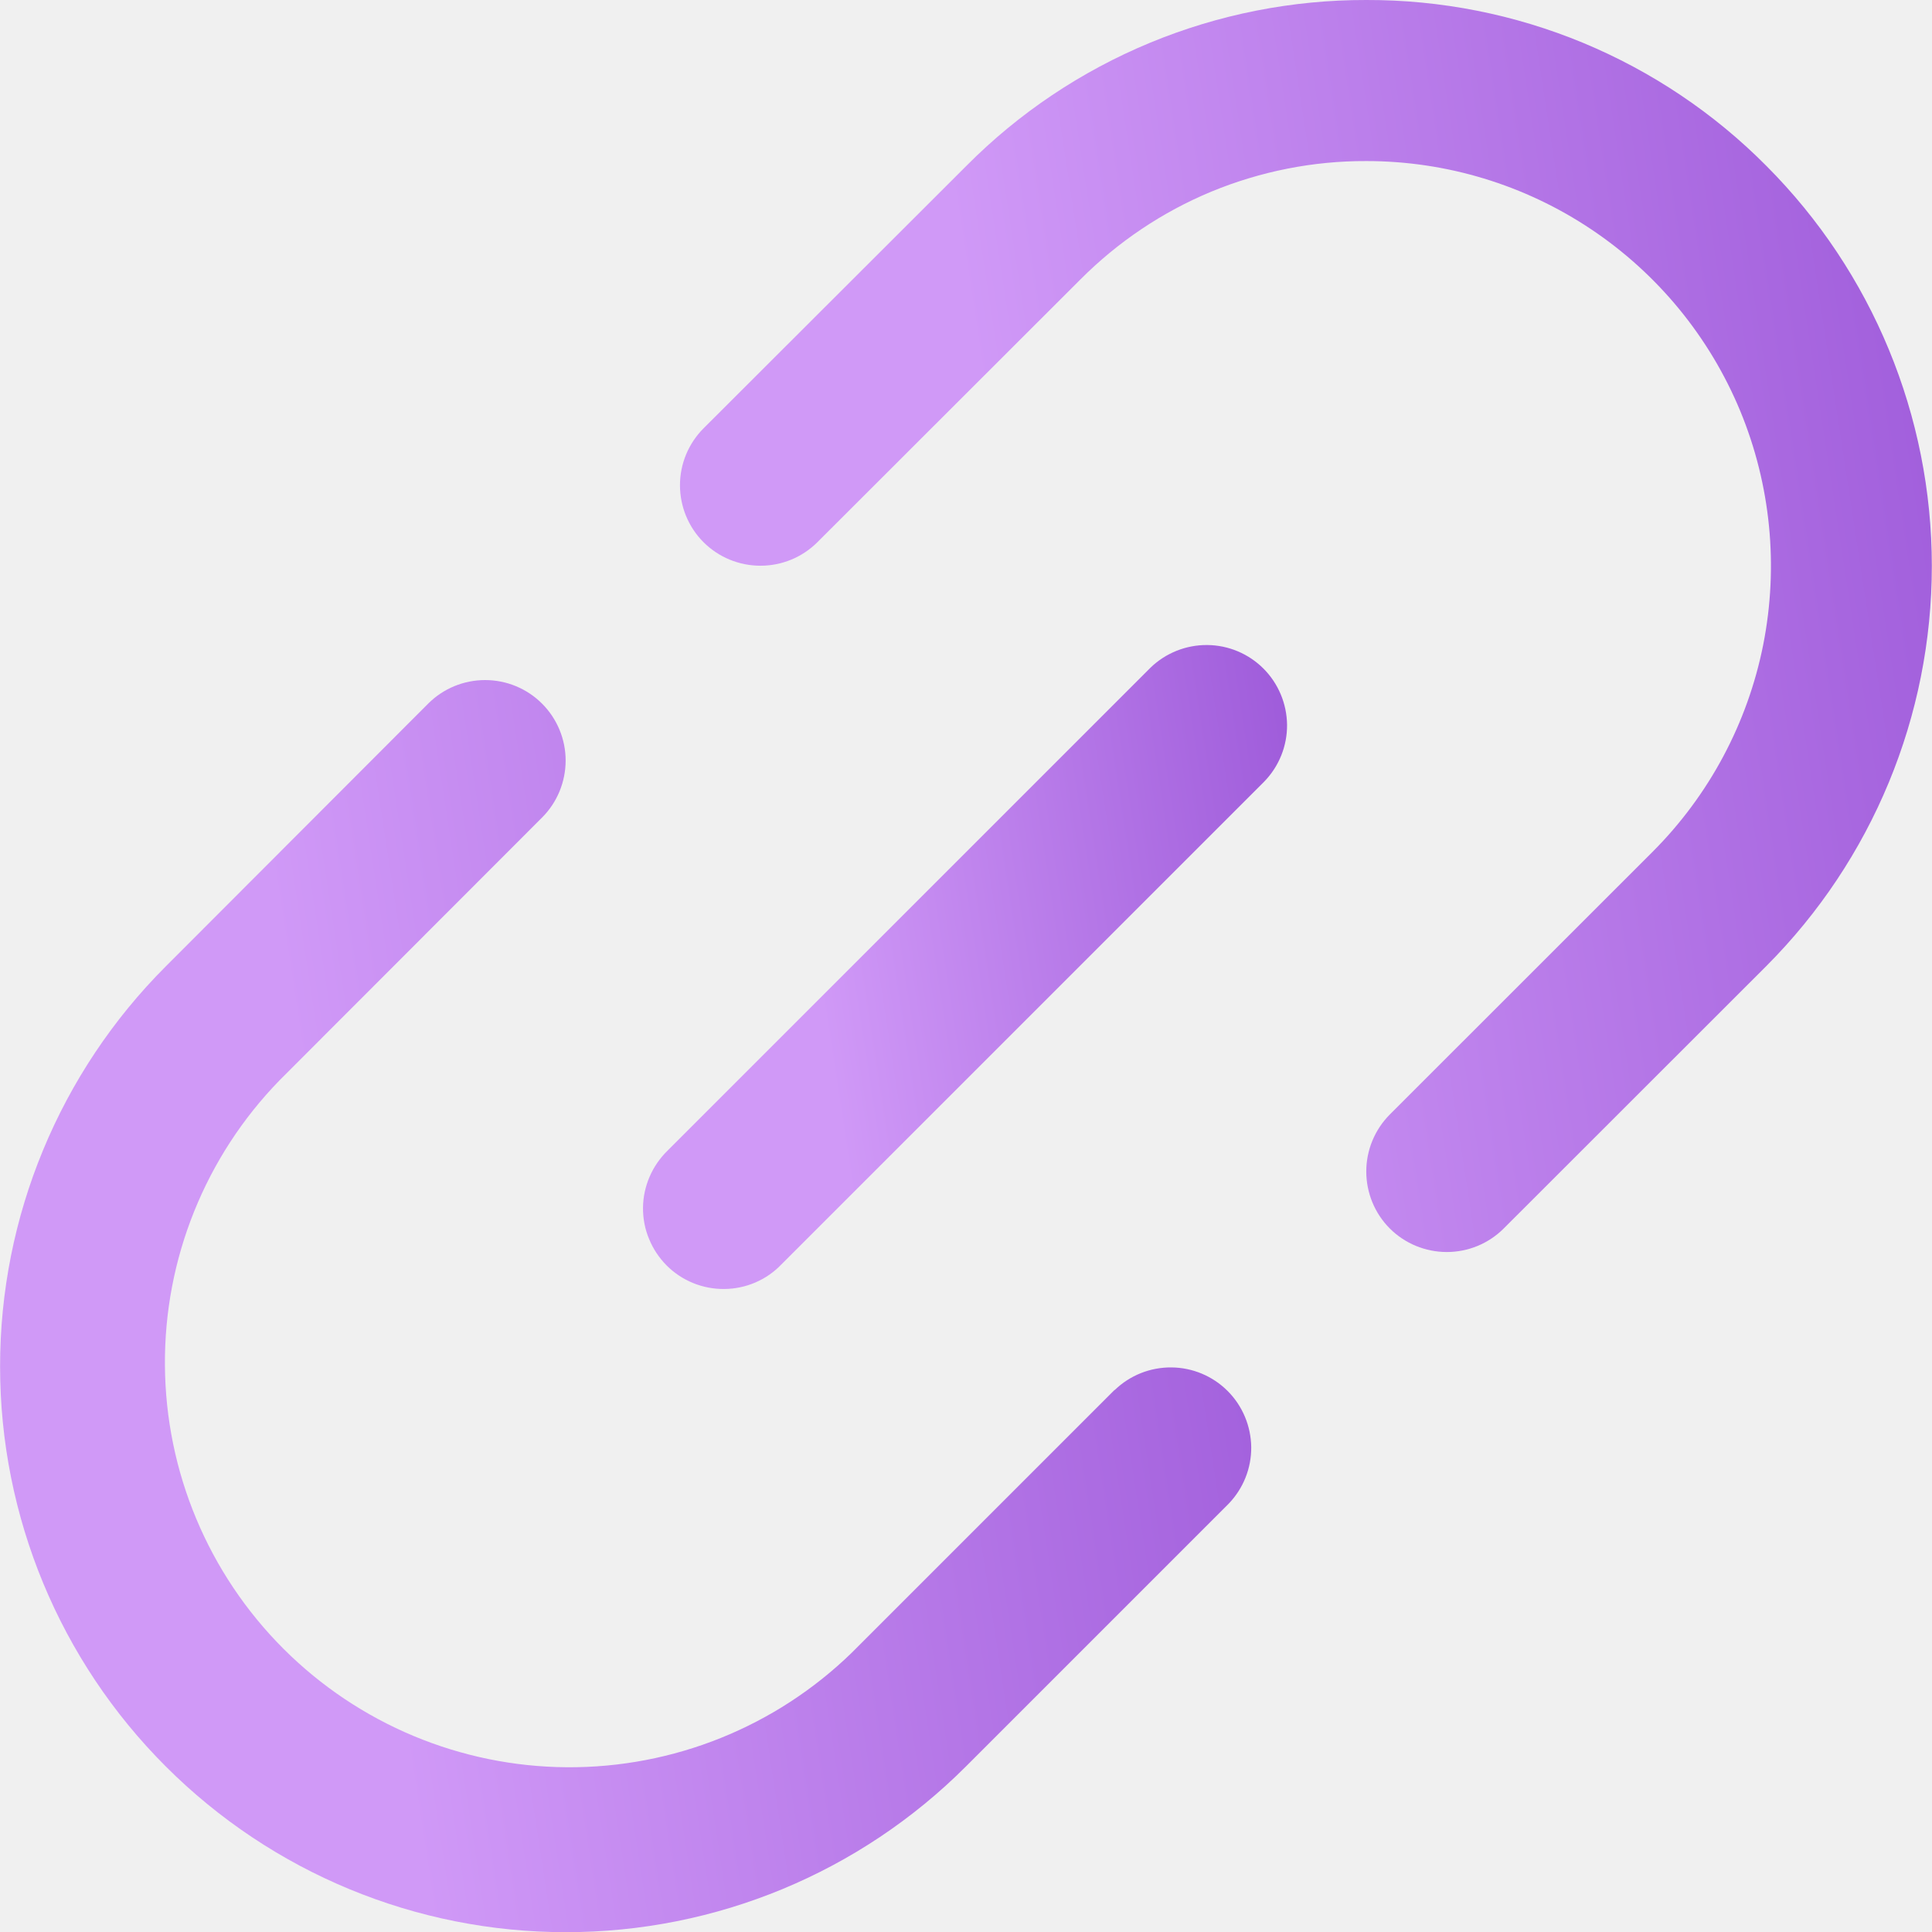
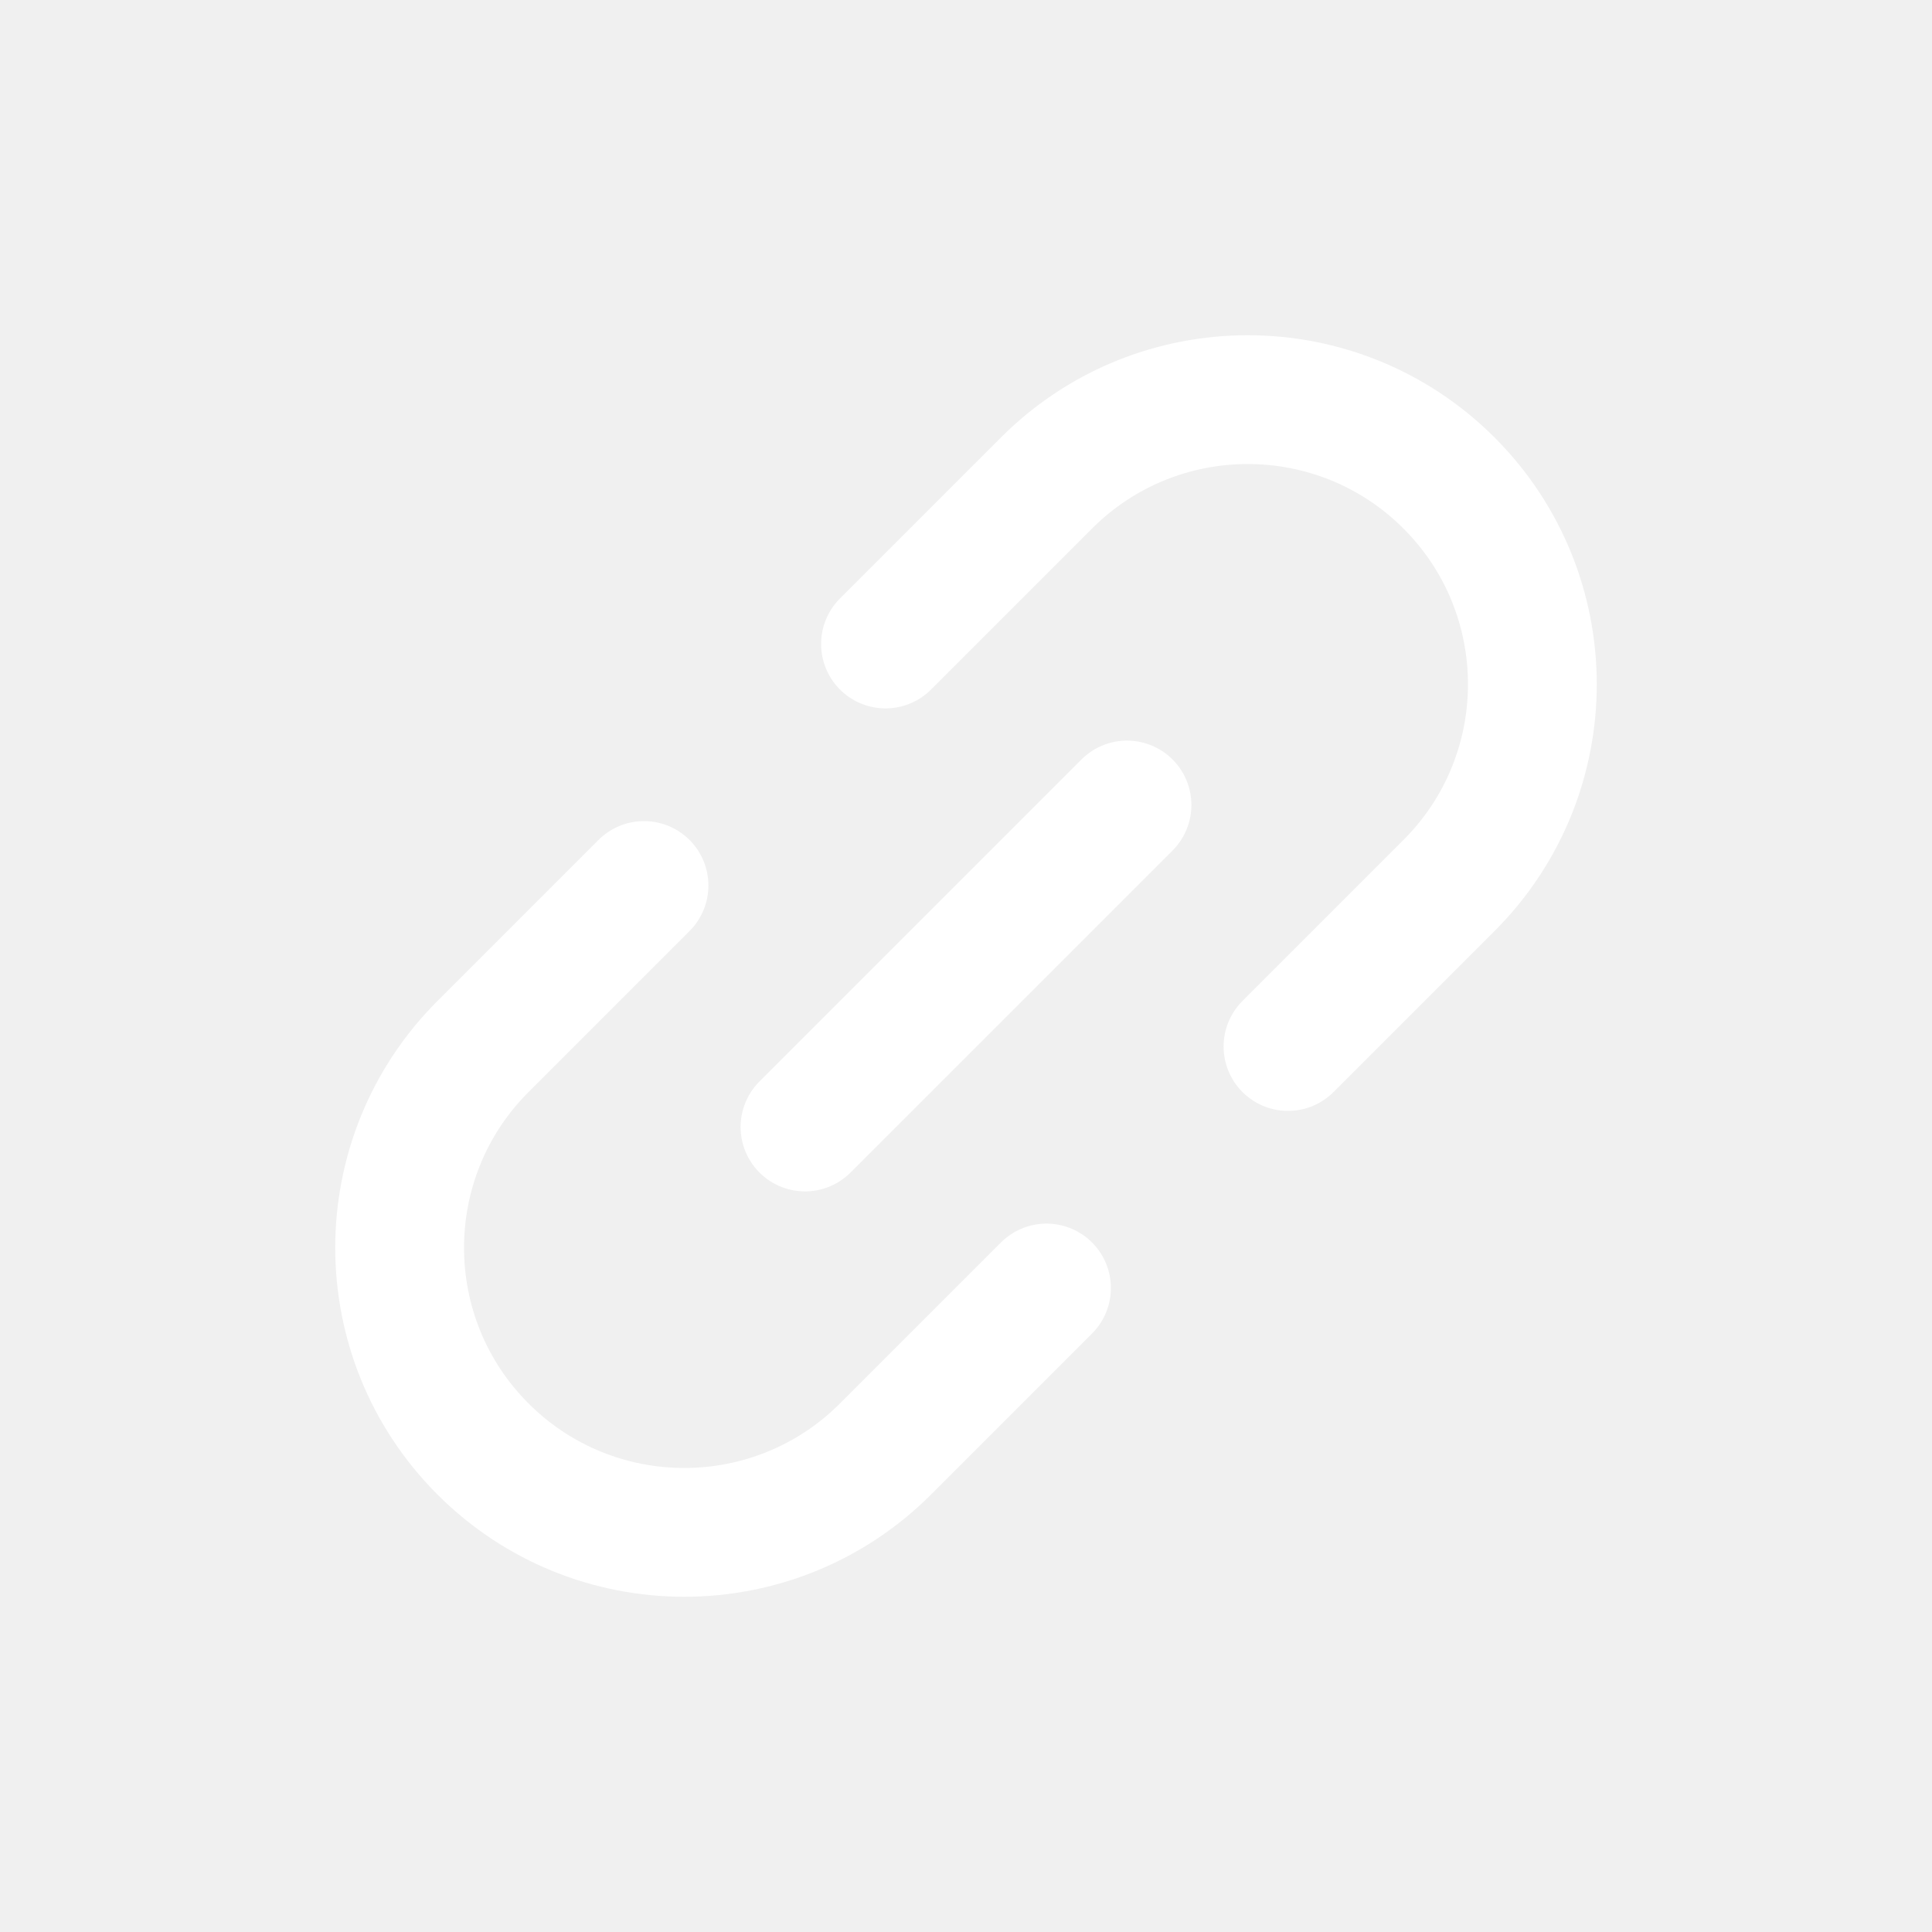
- <svg xmlns="http://www.w3.org/2000/svg" width="22" height="22" viewBox="0 0 22 22" fill="none">
-   <g clip-path="url(#clip0_4727_1533)">
-     <path d="M12.691 15.828L9.701 18.818C8.833 19.663 7.667 20.132 6.456 20.124C5.244 20.116 4.085 19.631 3.228 18.775C2.371 17.918 1.886 16.759 1.878 15.547C1.869 14.336 2.338 13.17 3.183 12.302L6.173 9.309C6.345 9.137 6.441 8.903 6.441 8.66C6.441 8.417 6.344 8.184 6.172 8.012C6 7.84 5.767 7.744 5.524 7.744C5.281 7.744 5.048 7.84 4.876 8.012L1.887 11.005C0.679 12.214 0 13.853 0.001 15.561C0.001 17.27 0.68 18.909 1.889 20.116C3.097 21.324 4.736 22.003 6.445 22.002C8.154 22.002 9.792 21.323 11 20.114L13.99 17.124C14.157 16.951 14.25 16.72 14.248 16.479C14.245 16.239 14.149 16.009 13.979 15.839C13.809 15.669 13.579 15.573 13.339 15.571C13.098 15.569 12.867 15.661 12.694 15.828H12.691Z" fill="url(#paint0_linear_4727_1533)" />
-     <path d="M20.115 1.89C19.519 1.289 18.809 0.813 18.027 0.488C17.245 0.164 16.407 -0.002 15.56 0C14.714 -0.002 13.876 0.164 13.095 0.487C12.313 0.811 11.603 1.286 11.007 1.886L8.012 4.877C7.84 5.049 7.743 5.282 7.743 5.525C7.743 5.768 7.839 6.002 8.011 6.174C8.183 6.346 8.416 6.442 8.66 6.442C8.903 6.442 9.136 6.346 9.308 6.174L12.301 3.184C12.728 2.755 13.235 2.414 13.794 2.182C14.354 1.951 14.953 1.832 15.559 1.834C16.47 1.834 17.361 2.104 18.119 2.611C18.876 3.117 19.467 3.837 19.816 4.679C20.164 5.521 20.255 6.448 20.078 7.342C19.9 8.236 19.461 9.057 18.817 9.701L15.826 12.691C15.654 12.864 15.558 13.097 15.558 13.34C15.558 13.583 15.654 13.817 15.826 13.989C15.998 14.161 16.232 14.257 16.475 14.257C16.718 14.257 16.951 14.161 17.123 13.989L20.114 11C21.32 9.791 21.998 8.153 21.998 6.445C21.998 4.737 21.321 3.099 20.115 1.89Z" fill="url(#paint1_linear_4727_1533)" />
-     <path d="M13.102 7.602L7.602 13.102C7.515 13.187 7.445 13.288 7.397 13.4C7.349 13.511 7.323 13.632 7.322 13.753C7.321 13.875 7.344 13.996 7.391 14.108C7.437 14.221 7.505 14.323 7.591 14.41C7.677 14.496 7.779 14.564 7.892 14.61C8.004 14.656 8.125 14.679 8.247 14.678C8.369 14.677 8.489 14.652 8.601 14.604C8.713 14.556 8.814 14.486 8.898 14.398L14.398 8.898C14.565 8.725 14.658 8.494 14.656 8.253C14.653 8.013 14.557 7.783 14.387 7.613C14.217 7.443 13.987 7.347 13.747 7.345C13.507 7.343 13.275 7.435 13.102 7.602Z" fill="url(#paint2_linear_4727_1533)" />
-   </g>
-   <defs>
-     <linearGradient id="paint0_linear_4727_1533" x1="4.391" y1="18.664" x2="15.258" y2="17.002" gradientUnits="userSpaceOnUse">
-       <stop stop-color="#D099F7" />
-       <stop offset="1" stop-color="#A05DDB" />
-     </linearGradient>
-     <linearGradient id="paint1_linear_4727_1533" x1="12.136" y1="10.919" x2="23.009" y2="9.255" gradientUnits="userSpaceOnUse">
-       <stop stop-color="#D099F7" />
-       <stop offset="1" stop-color="#A05DDB" />
-     </linearGradient>
-     <linearGradient id="paint2_linear_4727_1533" x1="9.582" y1="12.961" x2="15.176" y2="12.105" gradientUnits="userSpaceOnUse">
-       <stop stop-color="#D099F7" />
-       <stop offset="1" stop-color="#A05DDB" />
-     </linearGradient>
-     <clipPath id="clip0_4727_1533">
-       <rect width="22" height="22" fill="white" />
-     </clipPath>
-   </defs>
+ <svg xmlns="http://www.w3.org/2000/svg" width="30" height="30" viewBox="0 0 30 30" fill="none">
+   <path d="M17.5 12.5L12.5 17.5" stroke="white" stroke-width="2" stroke-linecap="round" stroke-linejoin="round" />
+   <path d="M20 16.25L22.5 13.75C24.226 12.024 24.226 9.226 22.5 7.5C20.774 5.774 17.976 5.774 16.25 7.5L13.75 10M10 13.75L7.5 16.25C5.774 17.976 5.774 20.774 7.5 22.5C9.226 24.226 12.024 24.226 13.75 22.5L16.25 20" stroke="white" stroke-width="2" stroke-linecap="round" />
</svg>
